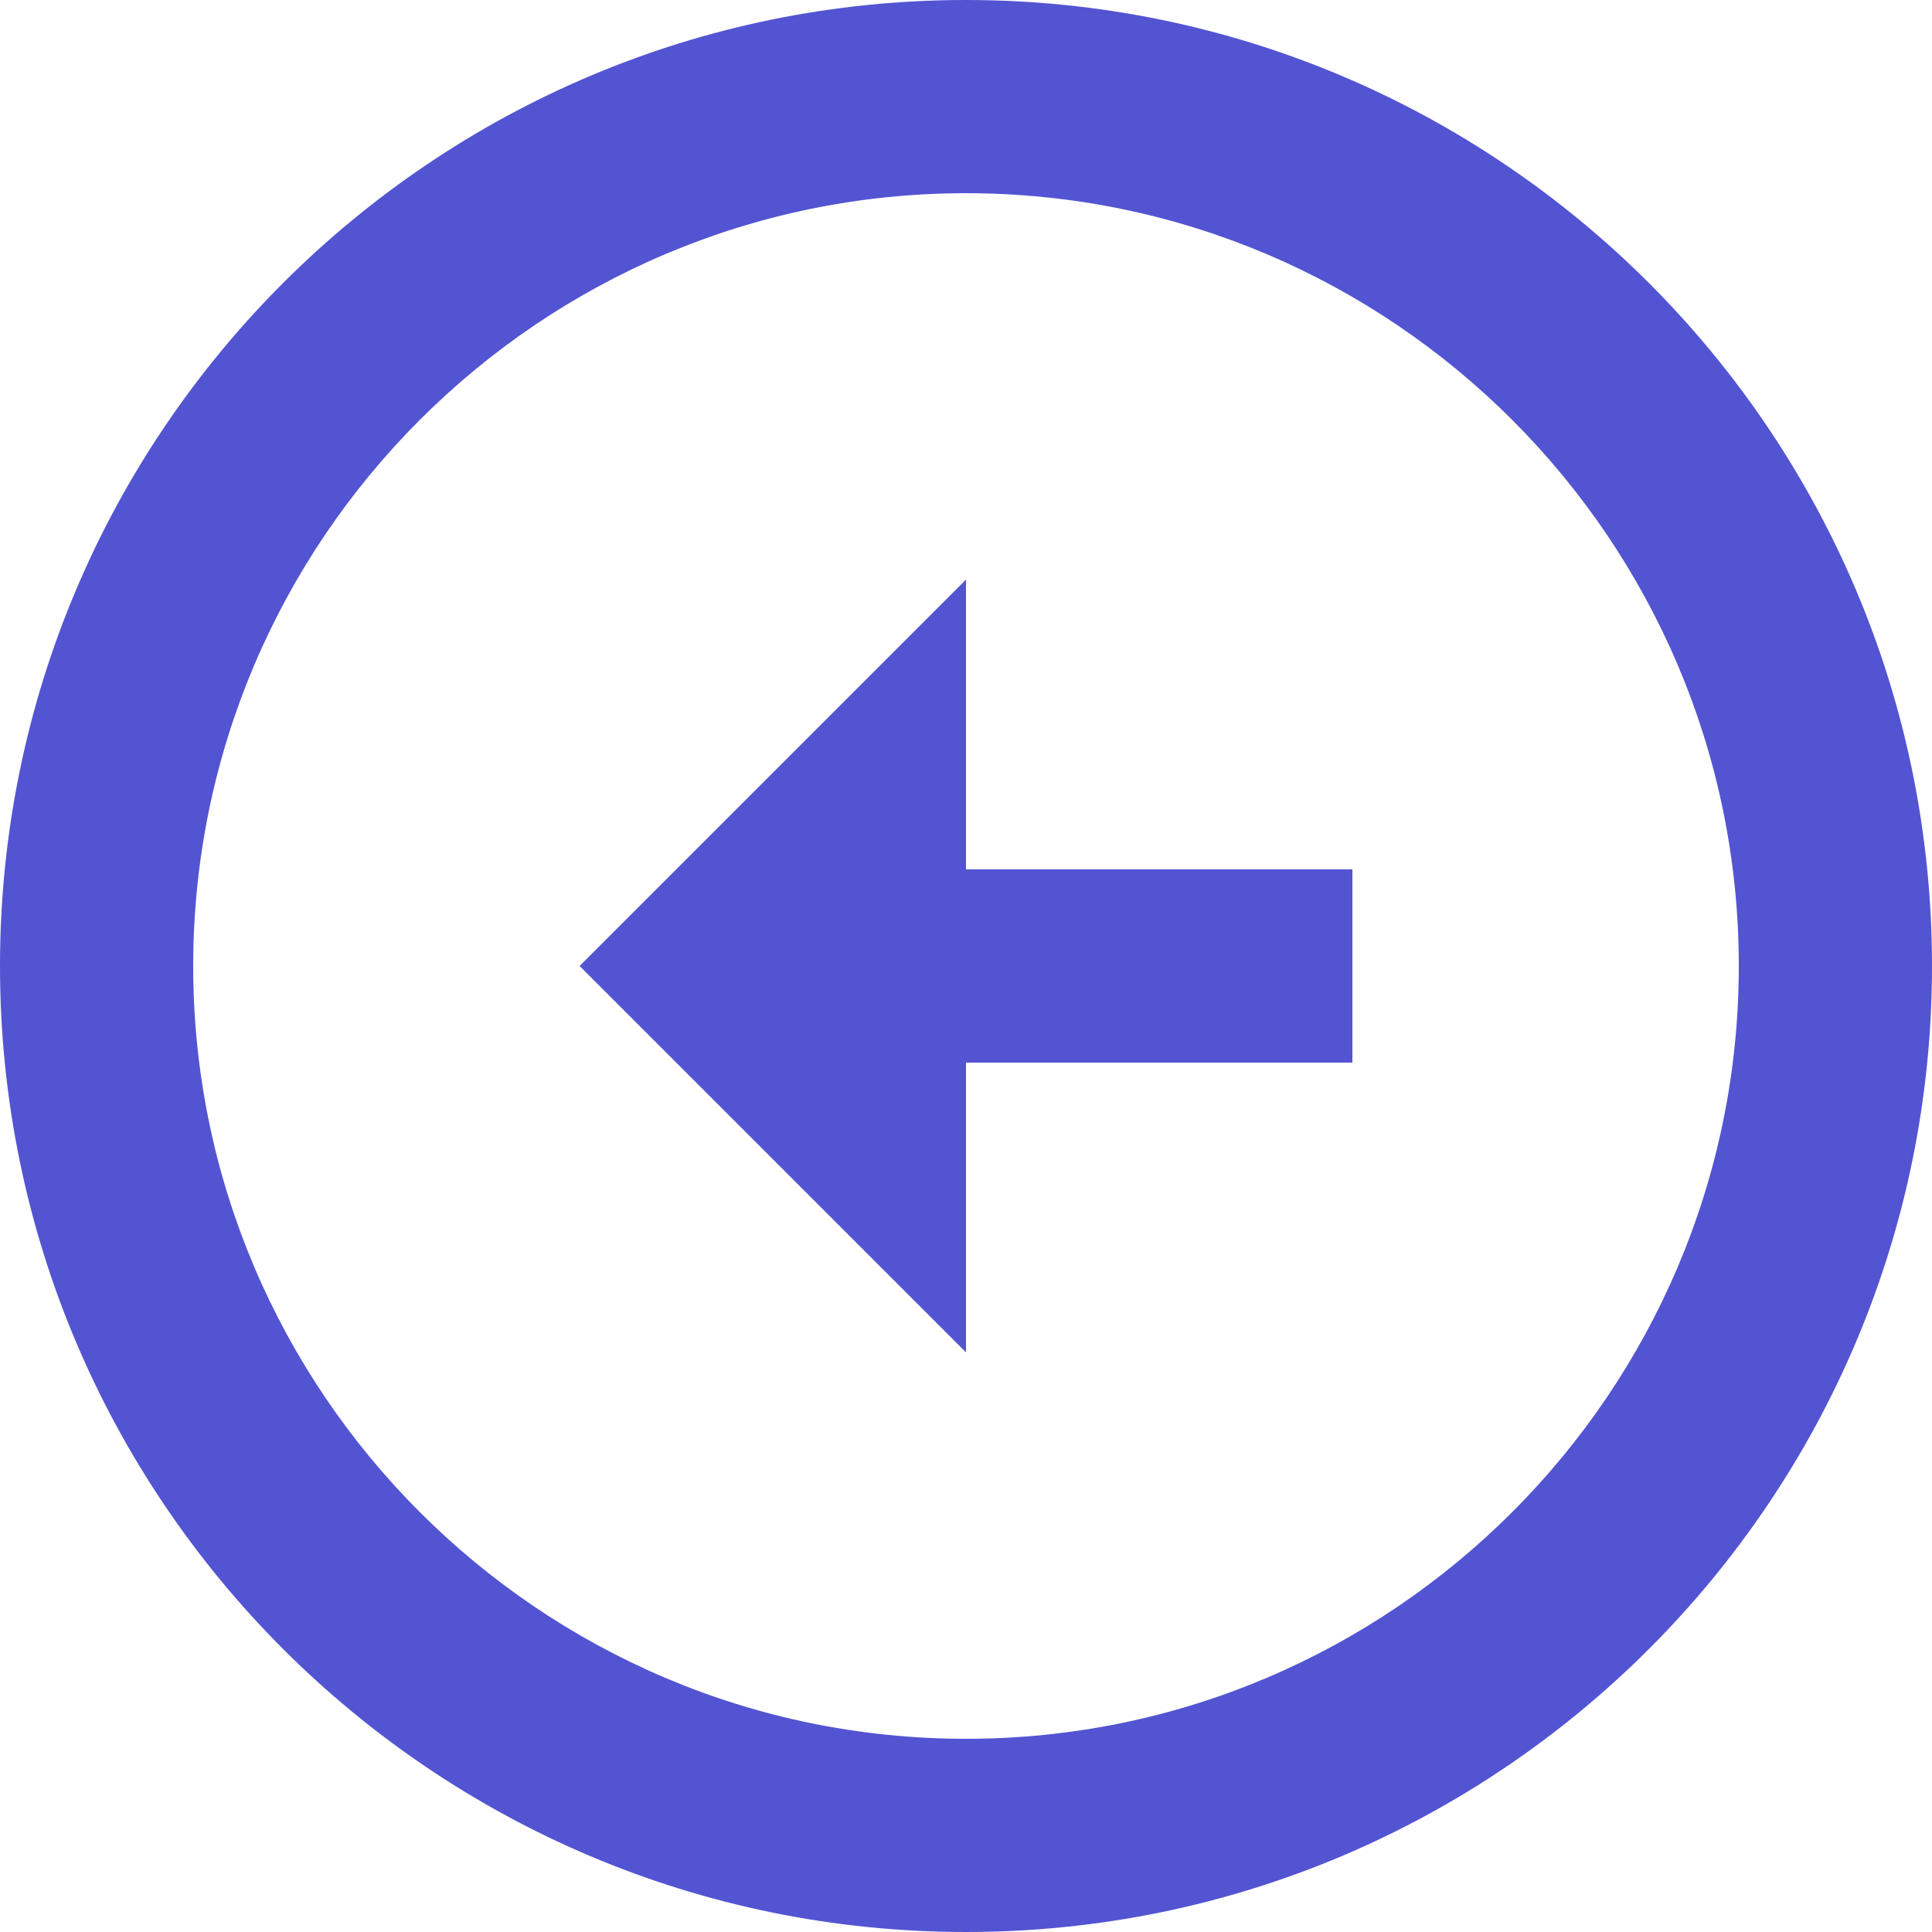
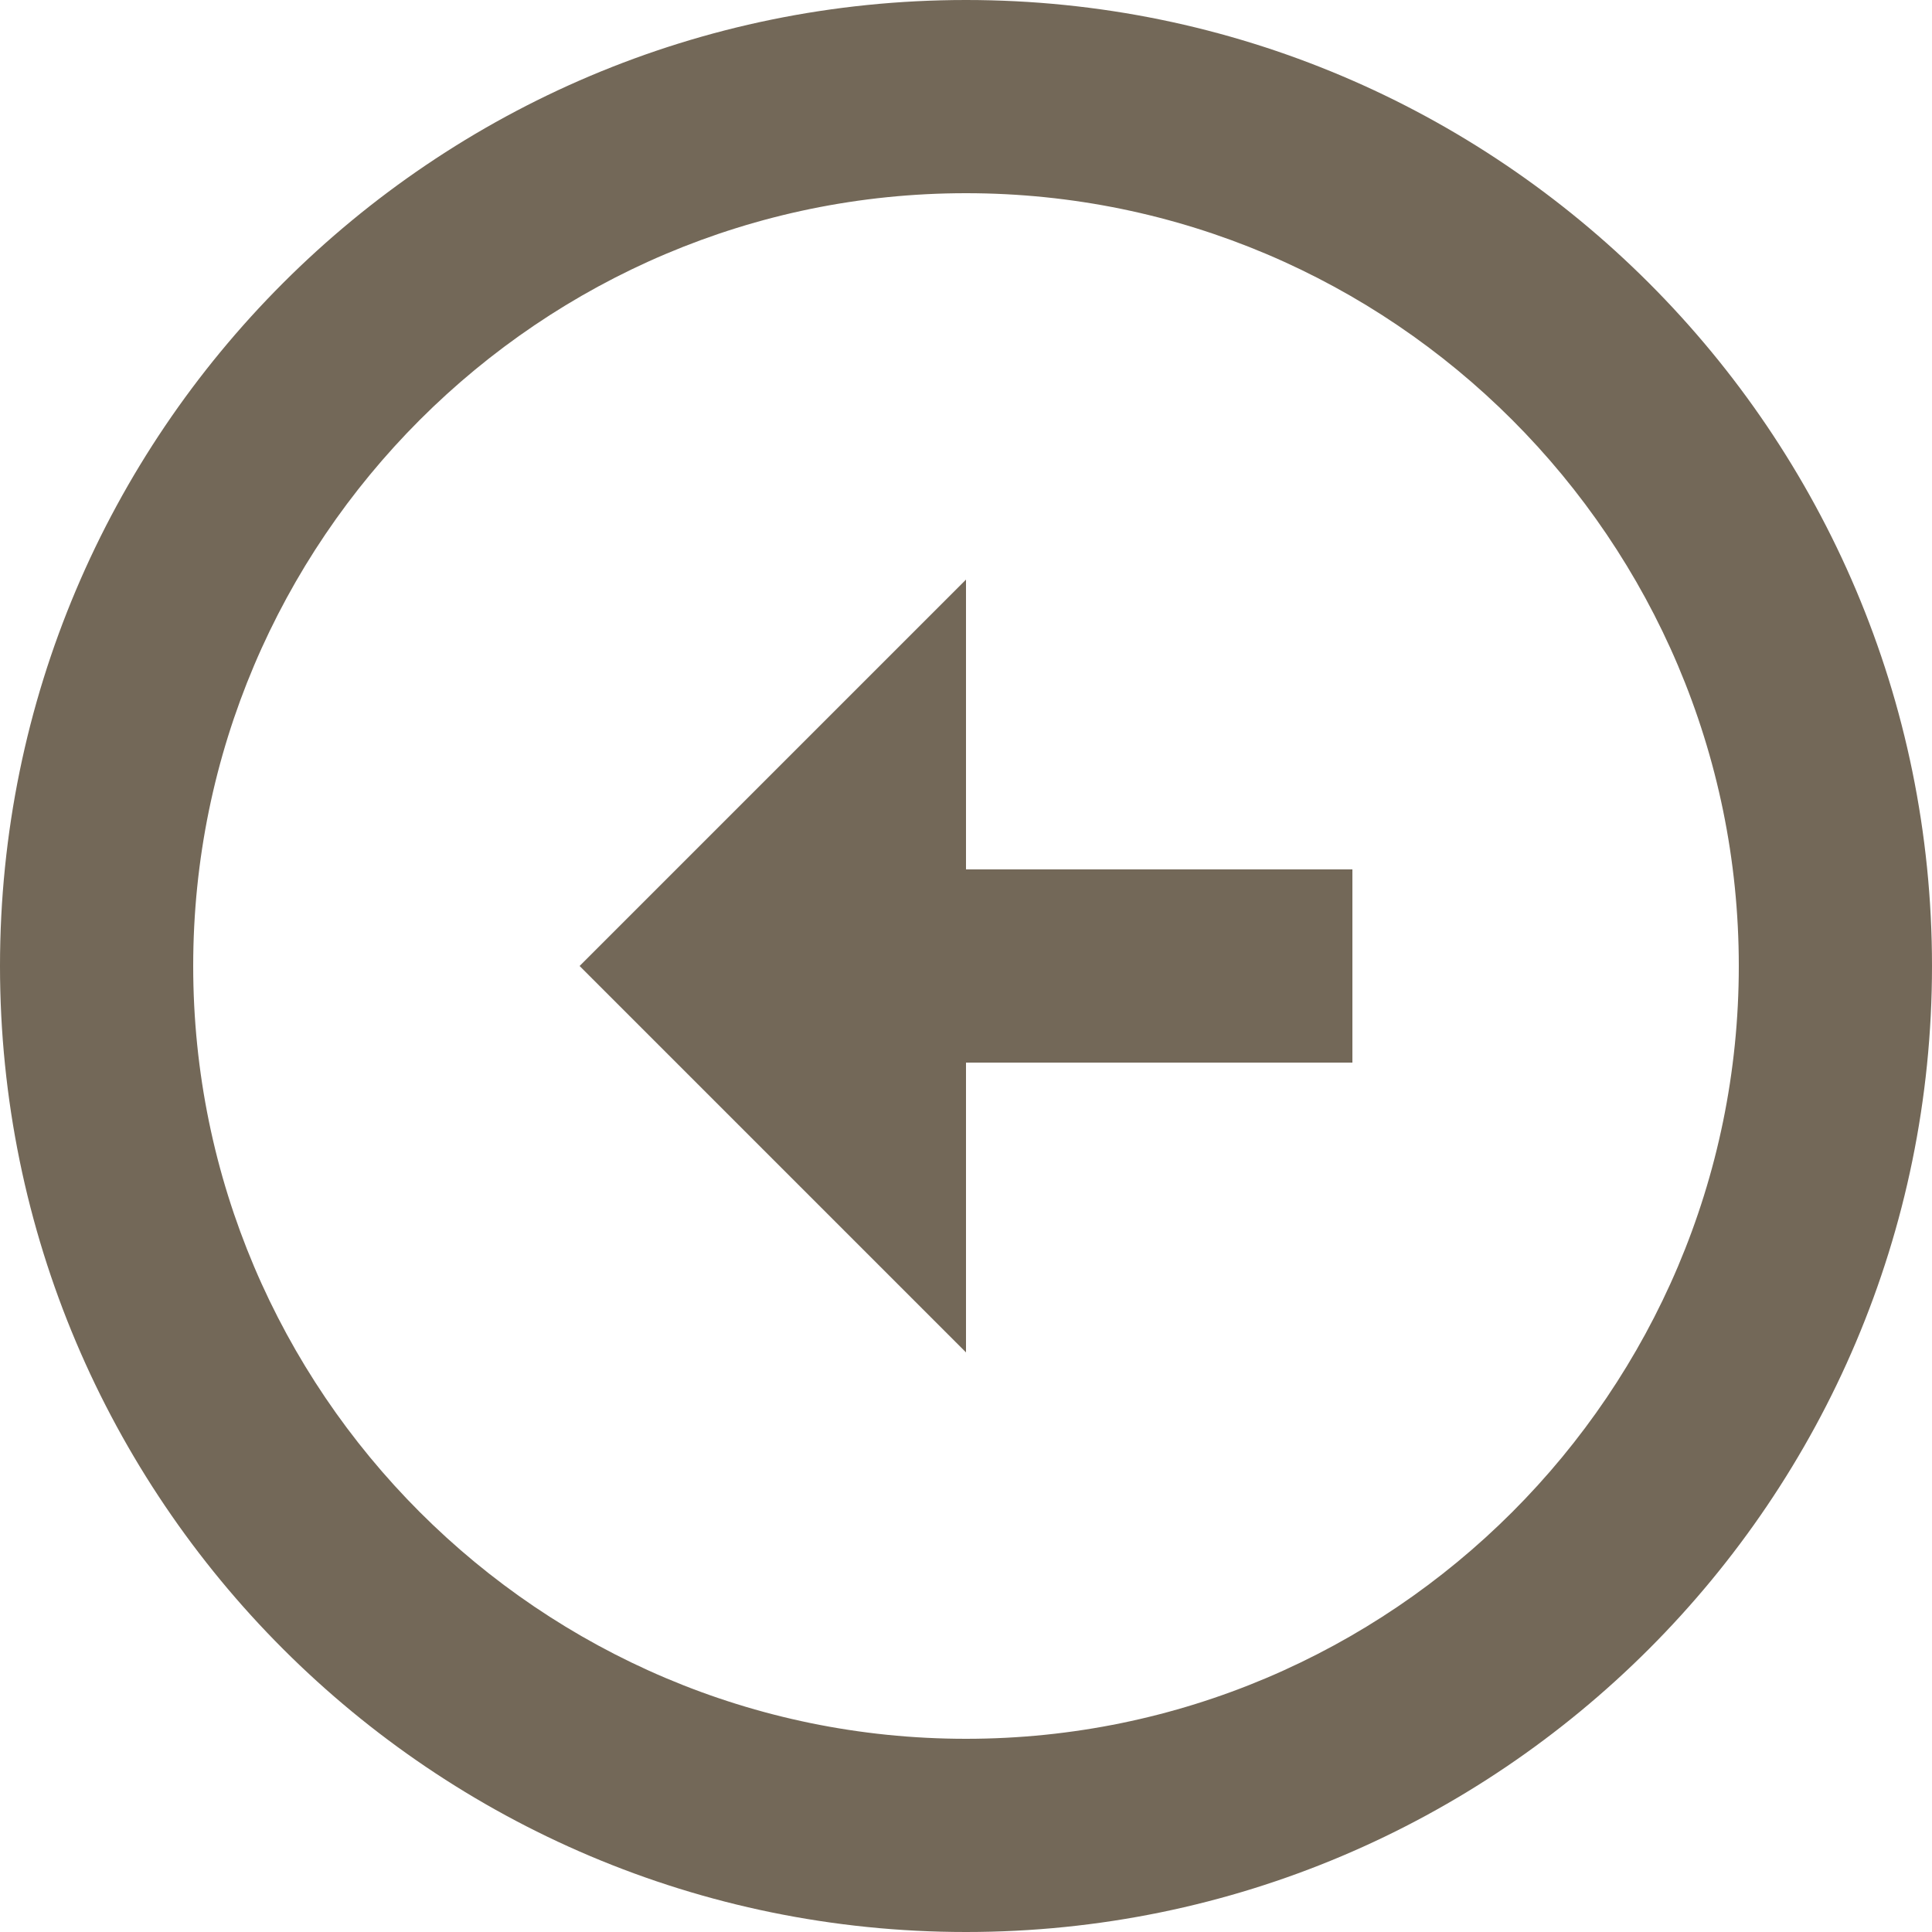
<svg xmlns="http://www.w3.org/2000/svg" width="20" height="20" viewBox="0 0 20 20" fill="none">
-   <path d="M18 10C18 14.41 14.41 18 10 18C5.59 18 2 14.41 2 10C2 5.59 5.59 2 10 2C14.41 2 18 5.59 18 10ZM20 10C20 4.48 15.52 0 10 0C4.48 0 0 4.48 0 10C0 15.52 4.48 20 10 20C15.52 20 20 15.52 20 10ZM10 11L14 11V9L10 9V6L6 10L10 14V11Z" fill="#5354D2" />
+   <path d="M18 10C18 14.41 14.41 18 10 18C5.59 18 2 14.41 2 10C2 5.59 5.59 2 10 2C14.41 2 18 5.59 18 10ZM20 10C20 4.48 15.52 0 10 0C4.48 0 0 4.48 0 10C0 15.52 4.48 20 10 20C15.52 20 20 15.52 20 10ZM10 11L14 11V9L10 9V6L6 10L10 14V11Z" fill="#736858" />
</svg>
